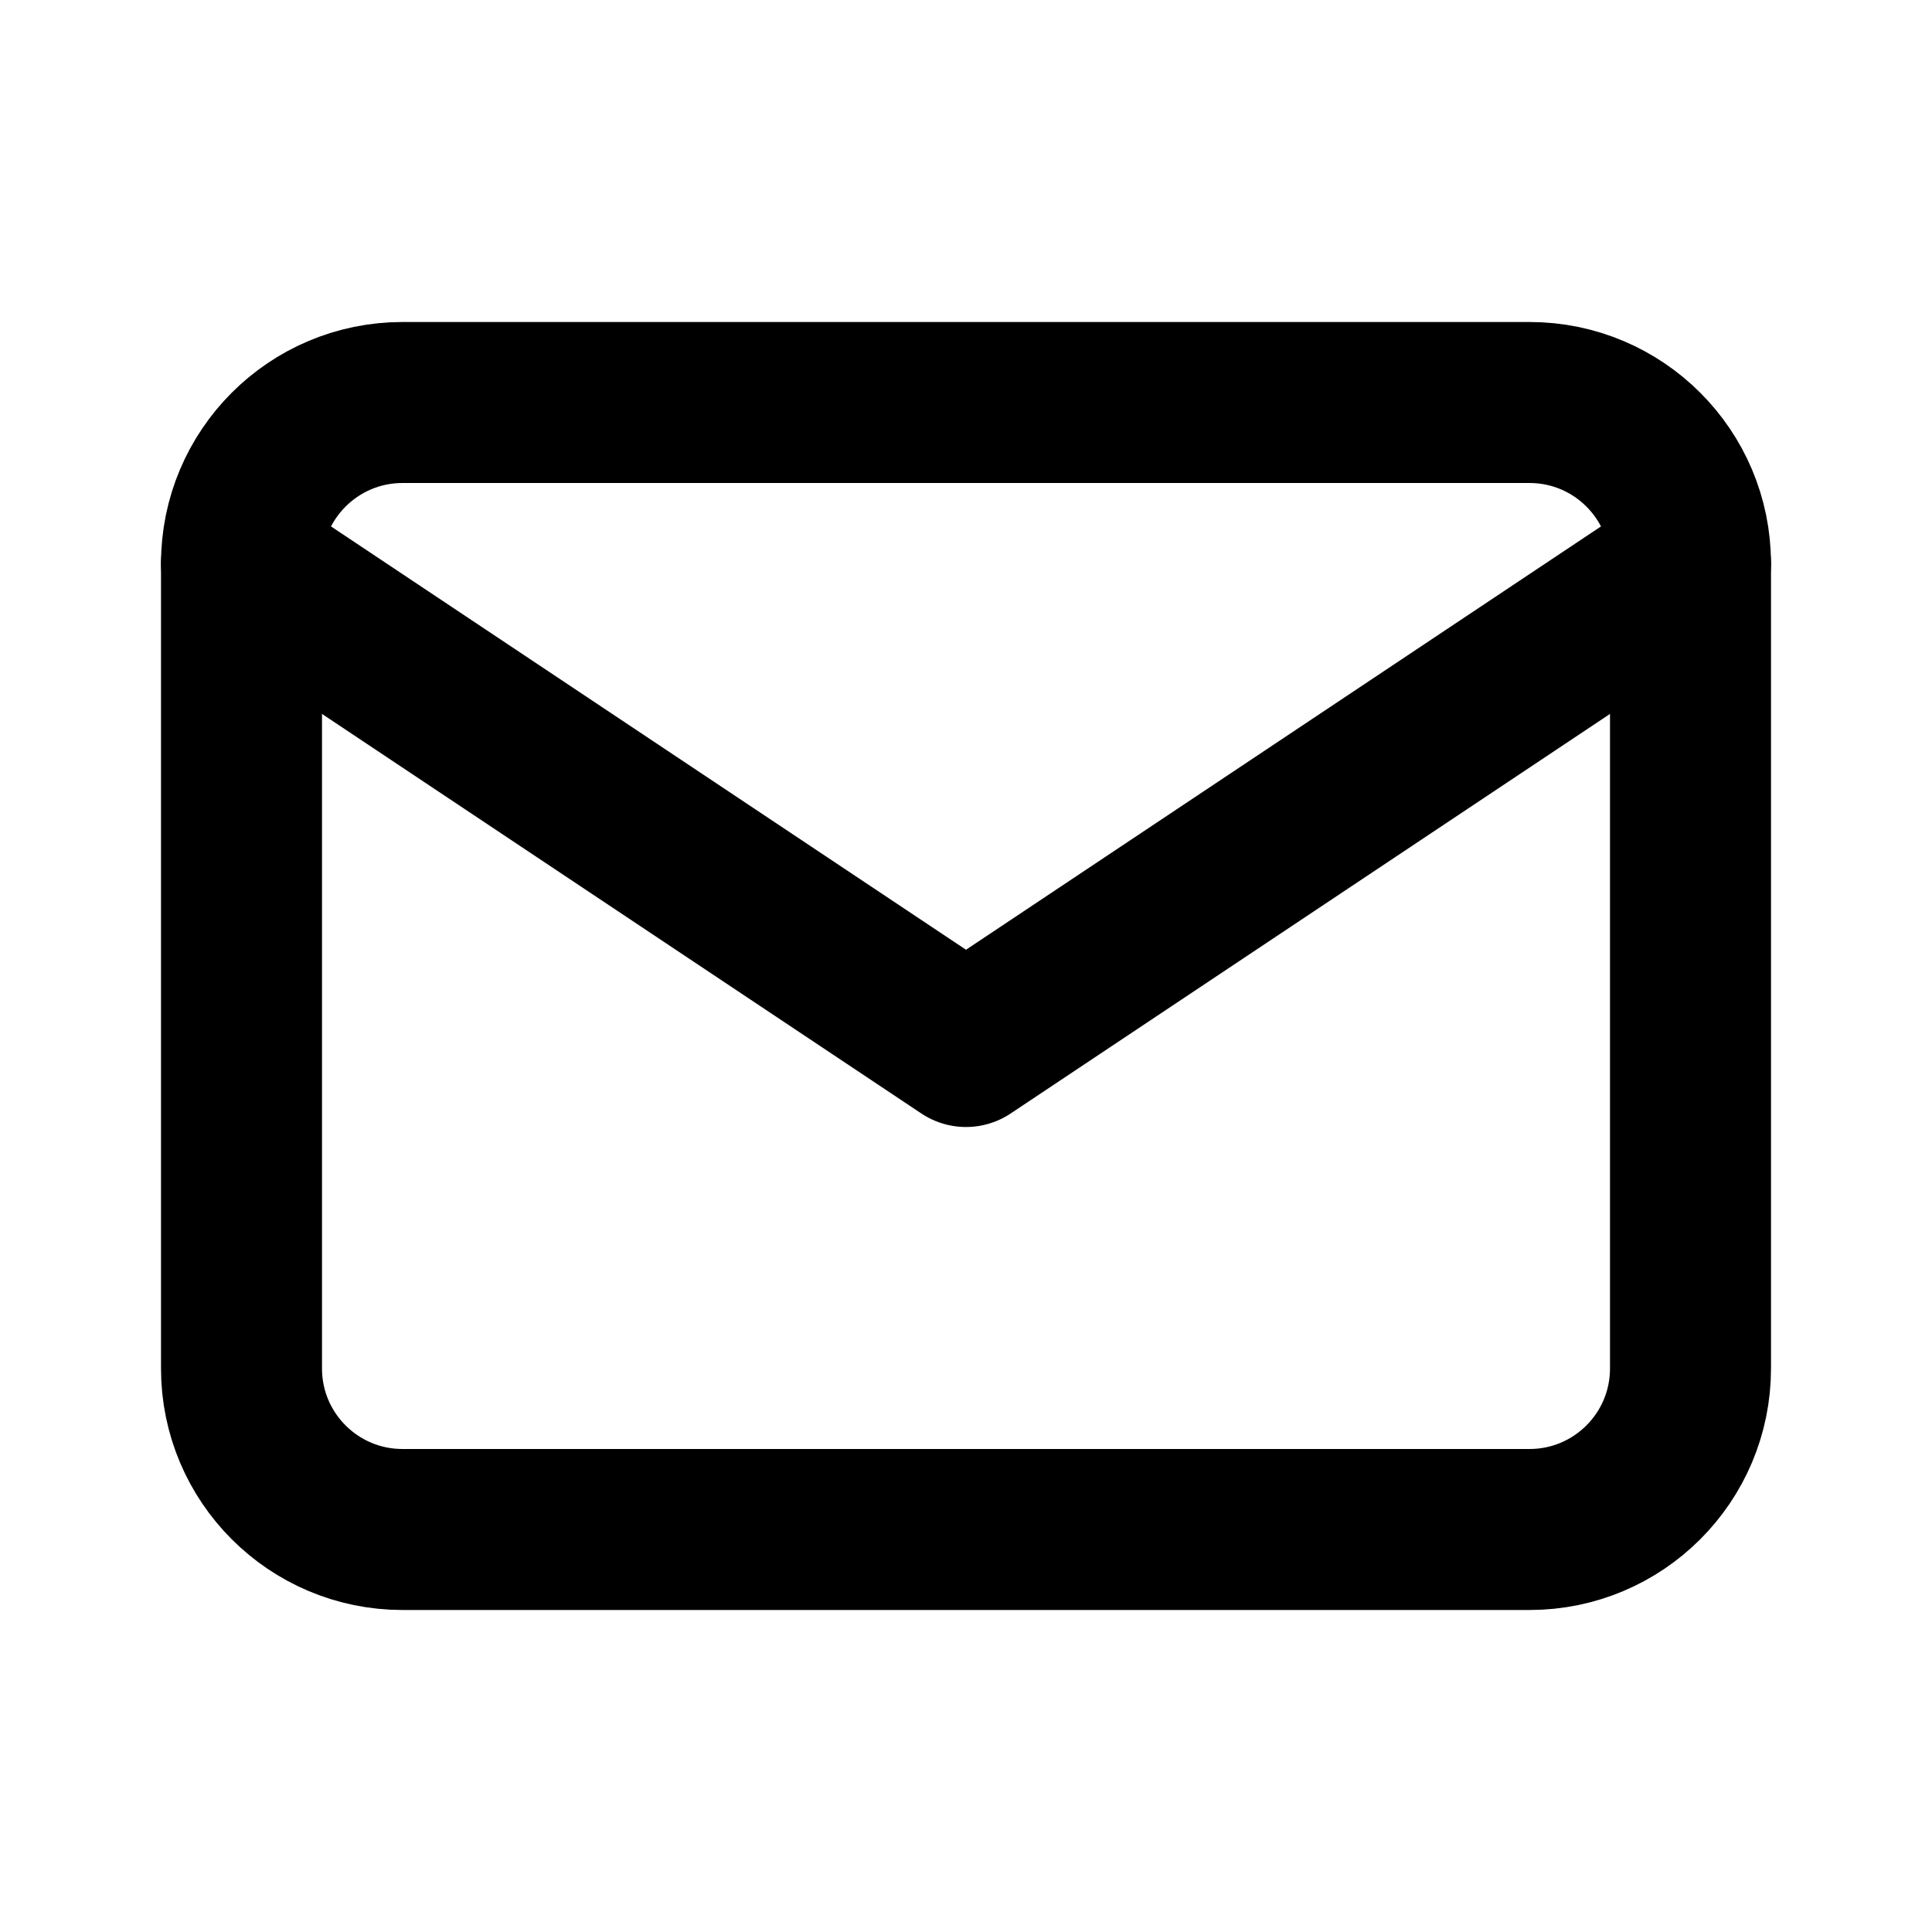
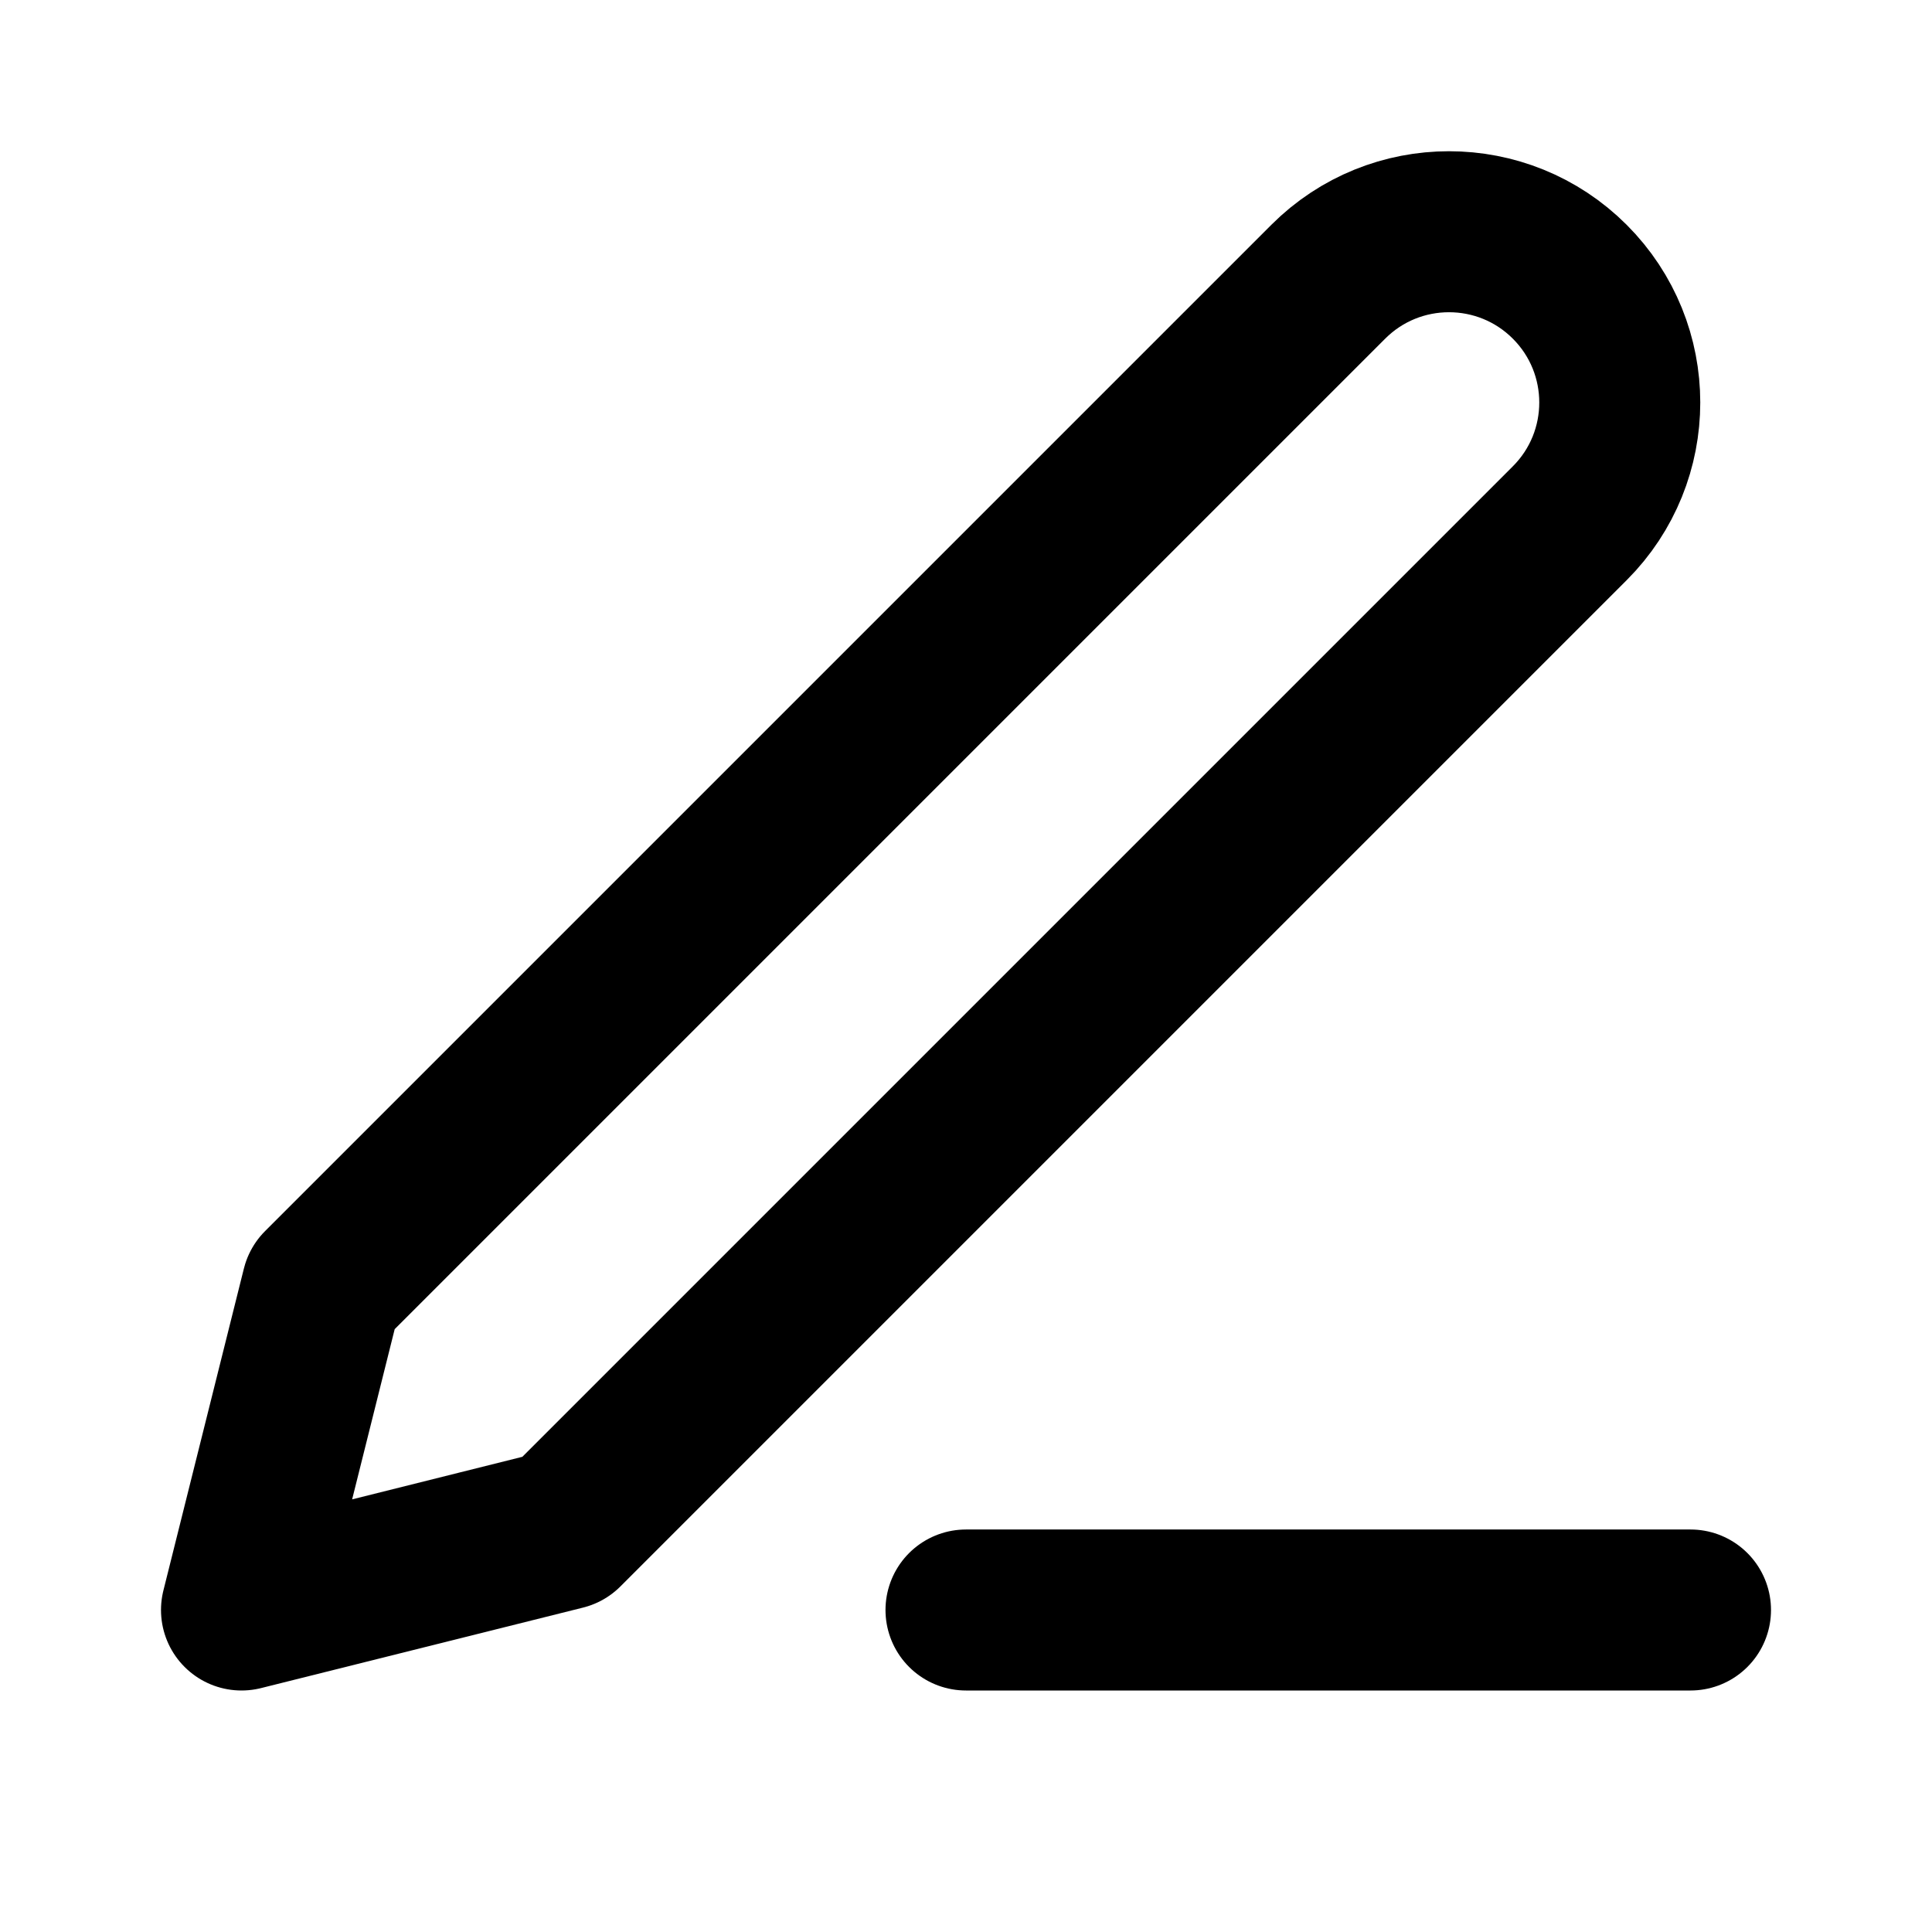
<svg xmlns="http://www.w3.org/2000/svg" viewBox="0 0 24 24" fill="none" stroke="currentColor" stroke-width="2" stroke-linecap="round" stroke-linejoin="round">
-   <rect x="3" y="5" width="18" height="14" rx="2" />
-   <path d="m3 7 9 6 9-6" />
+   <path d="M12 20h9" />
+   <path d="M16.5 3.5a2.121 2.121 0 0 1 3 3L7 19l-4 1 1-4Z" />
</svg>
